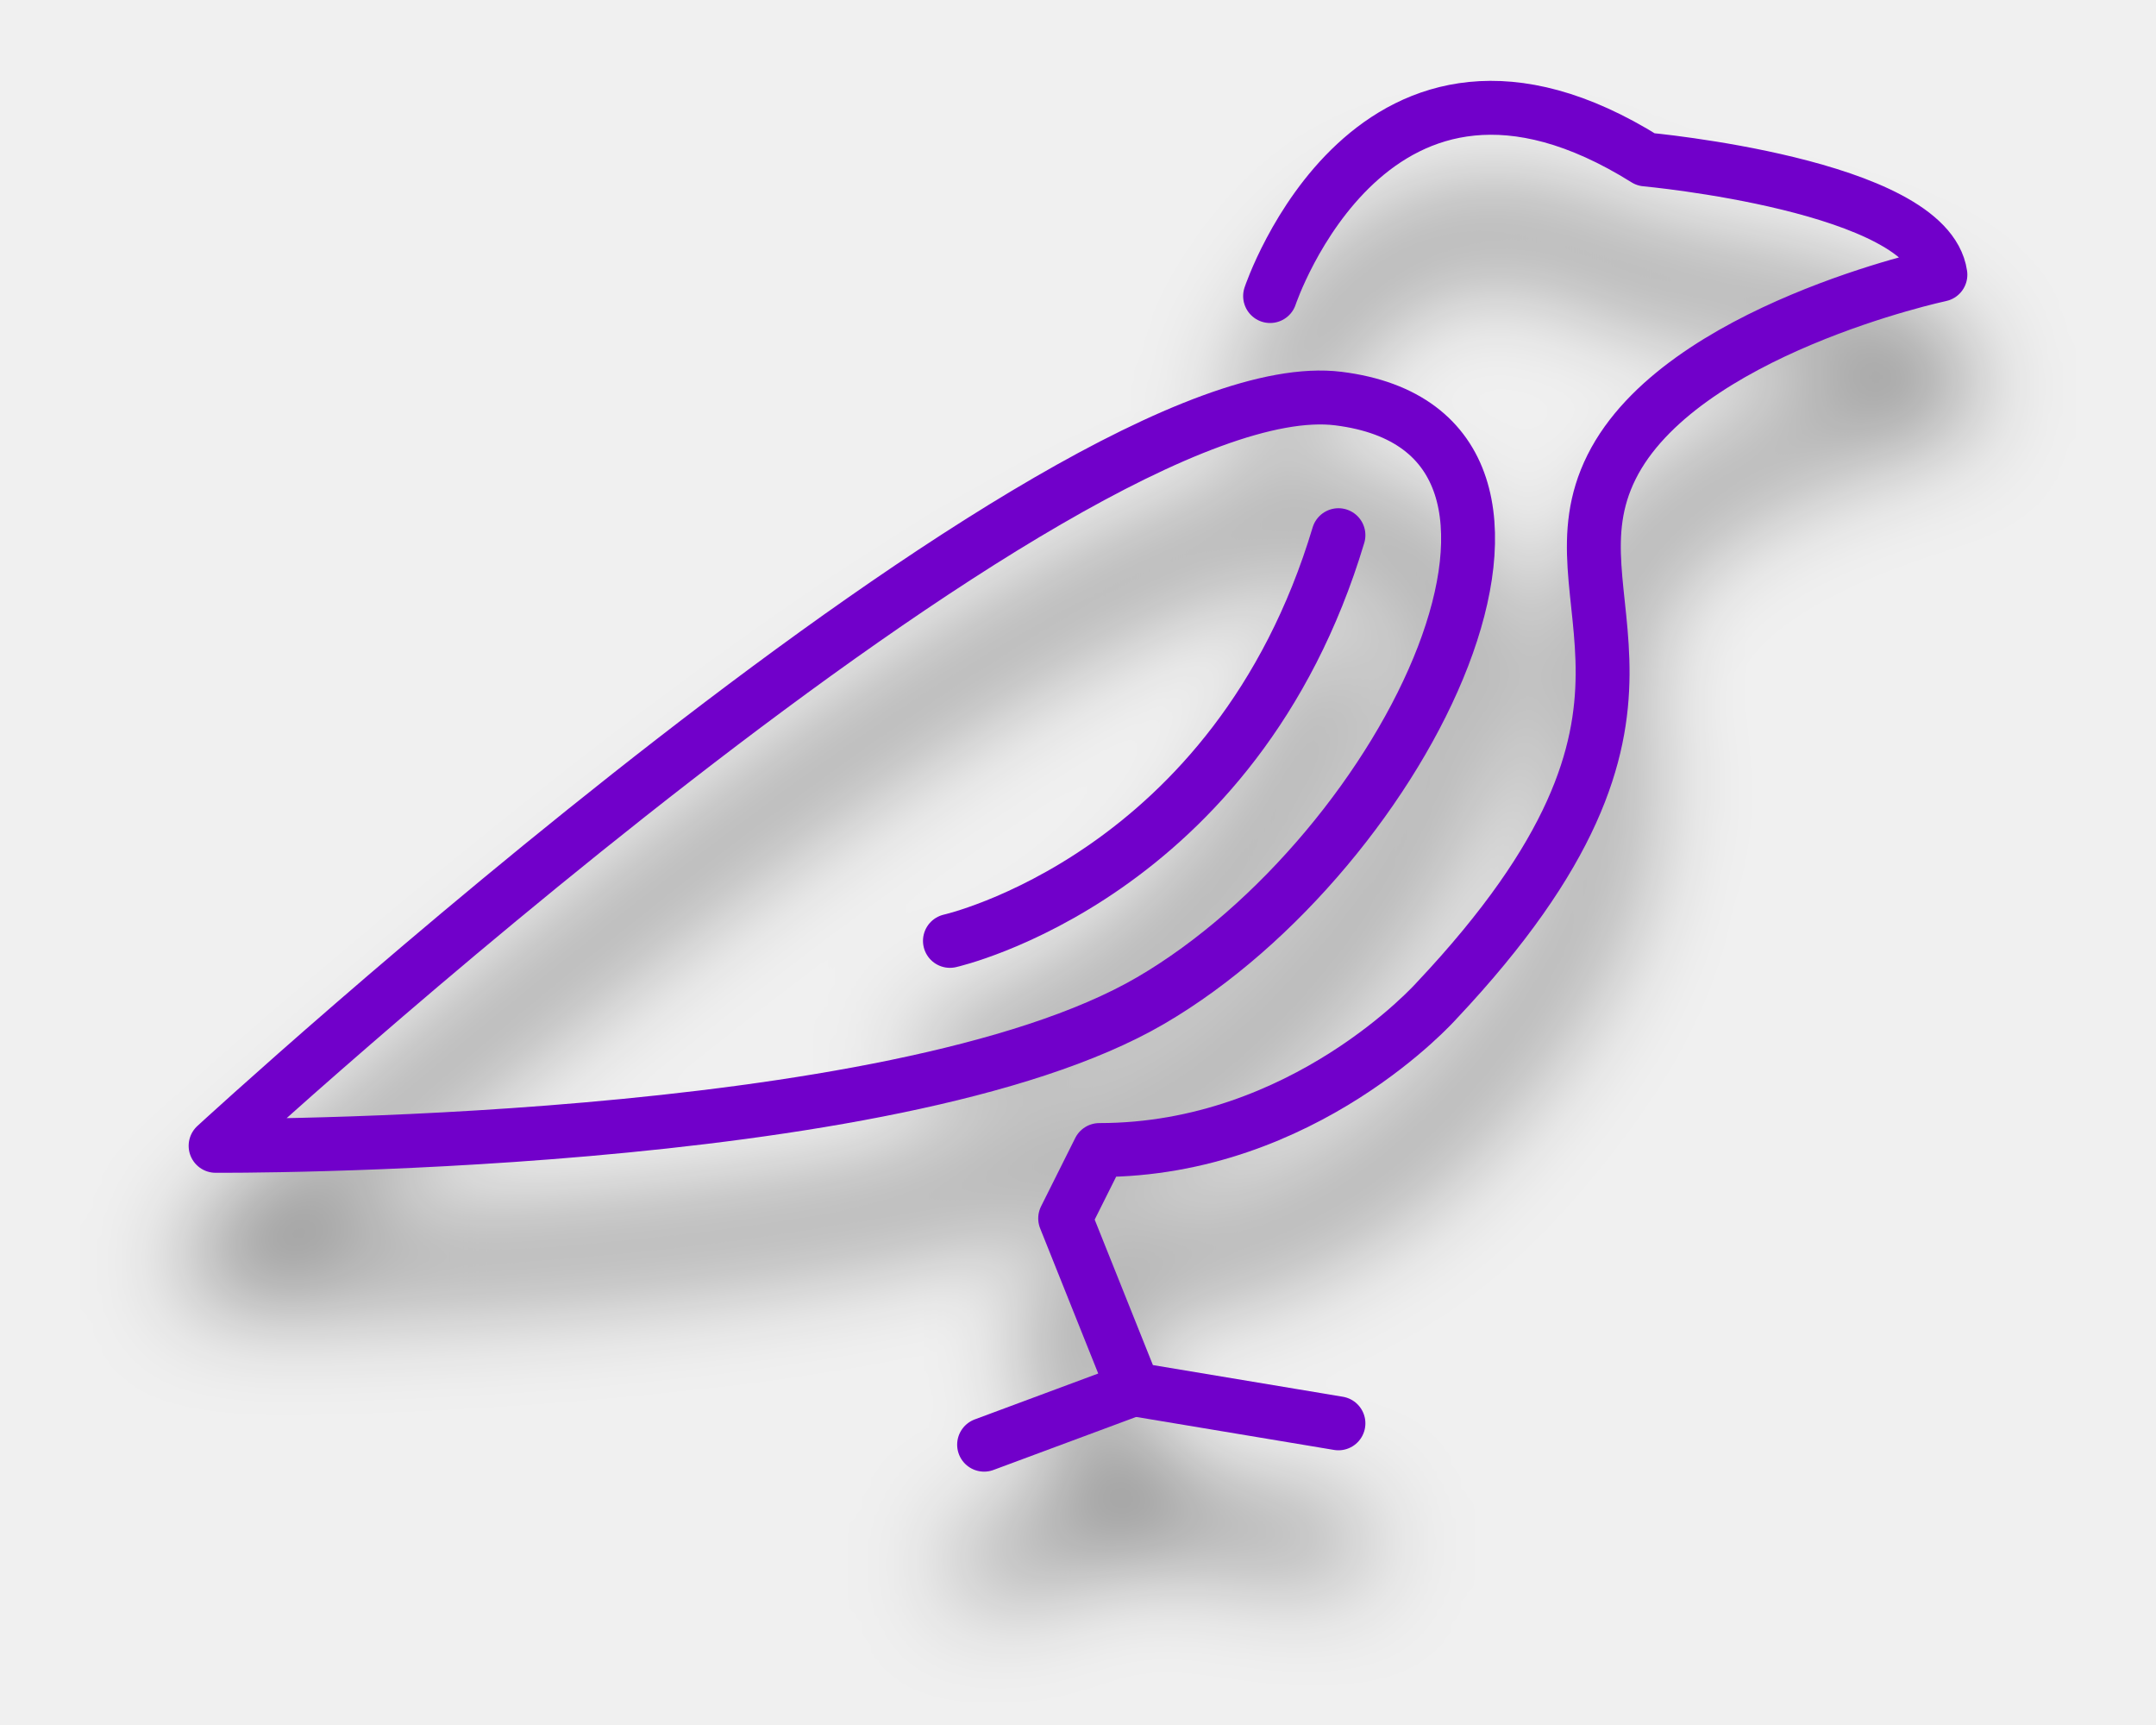
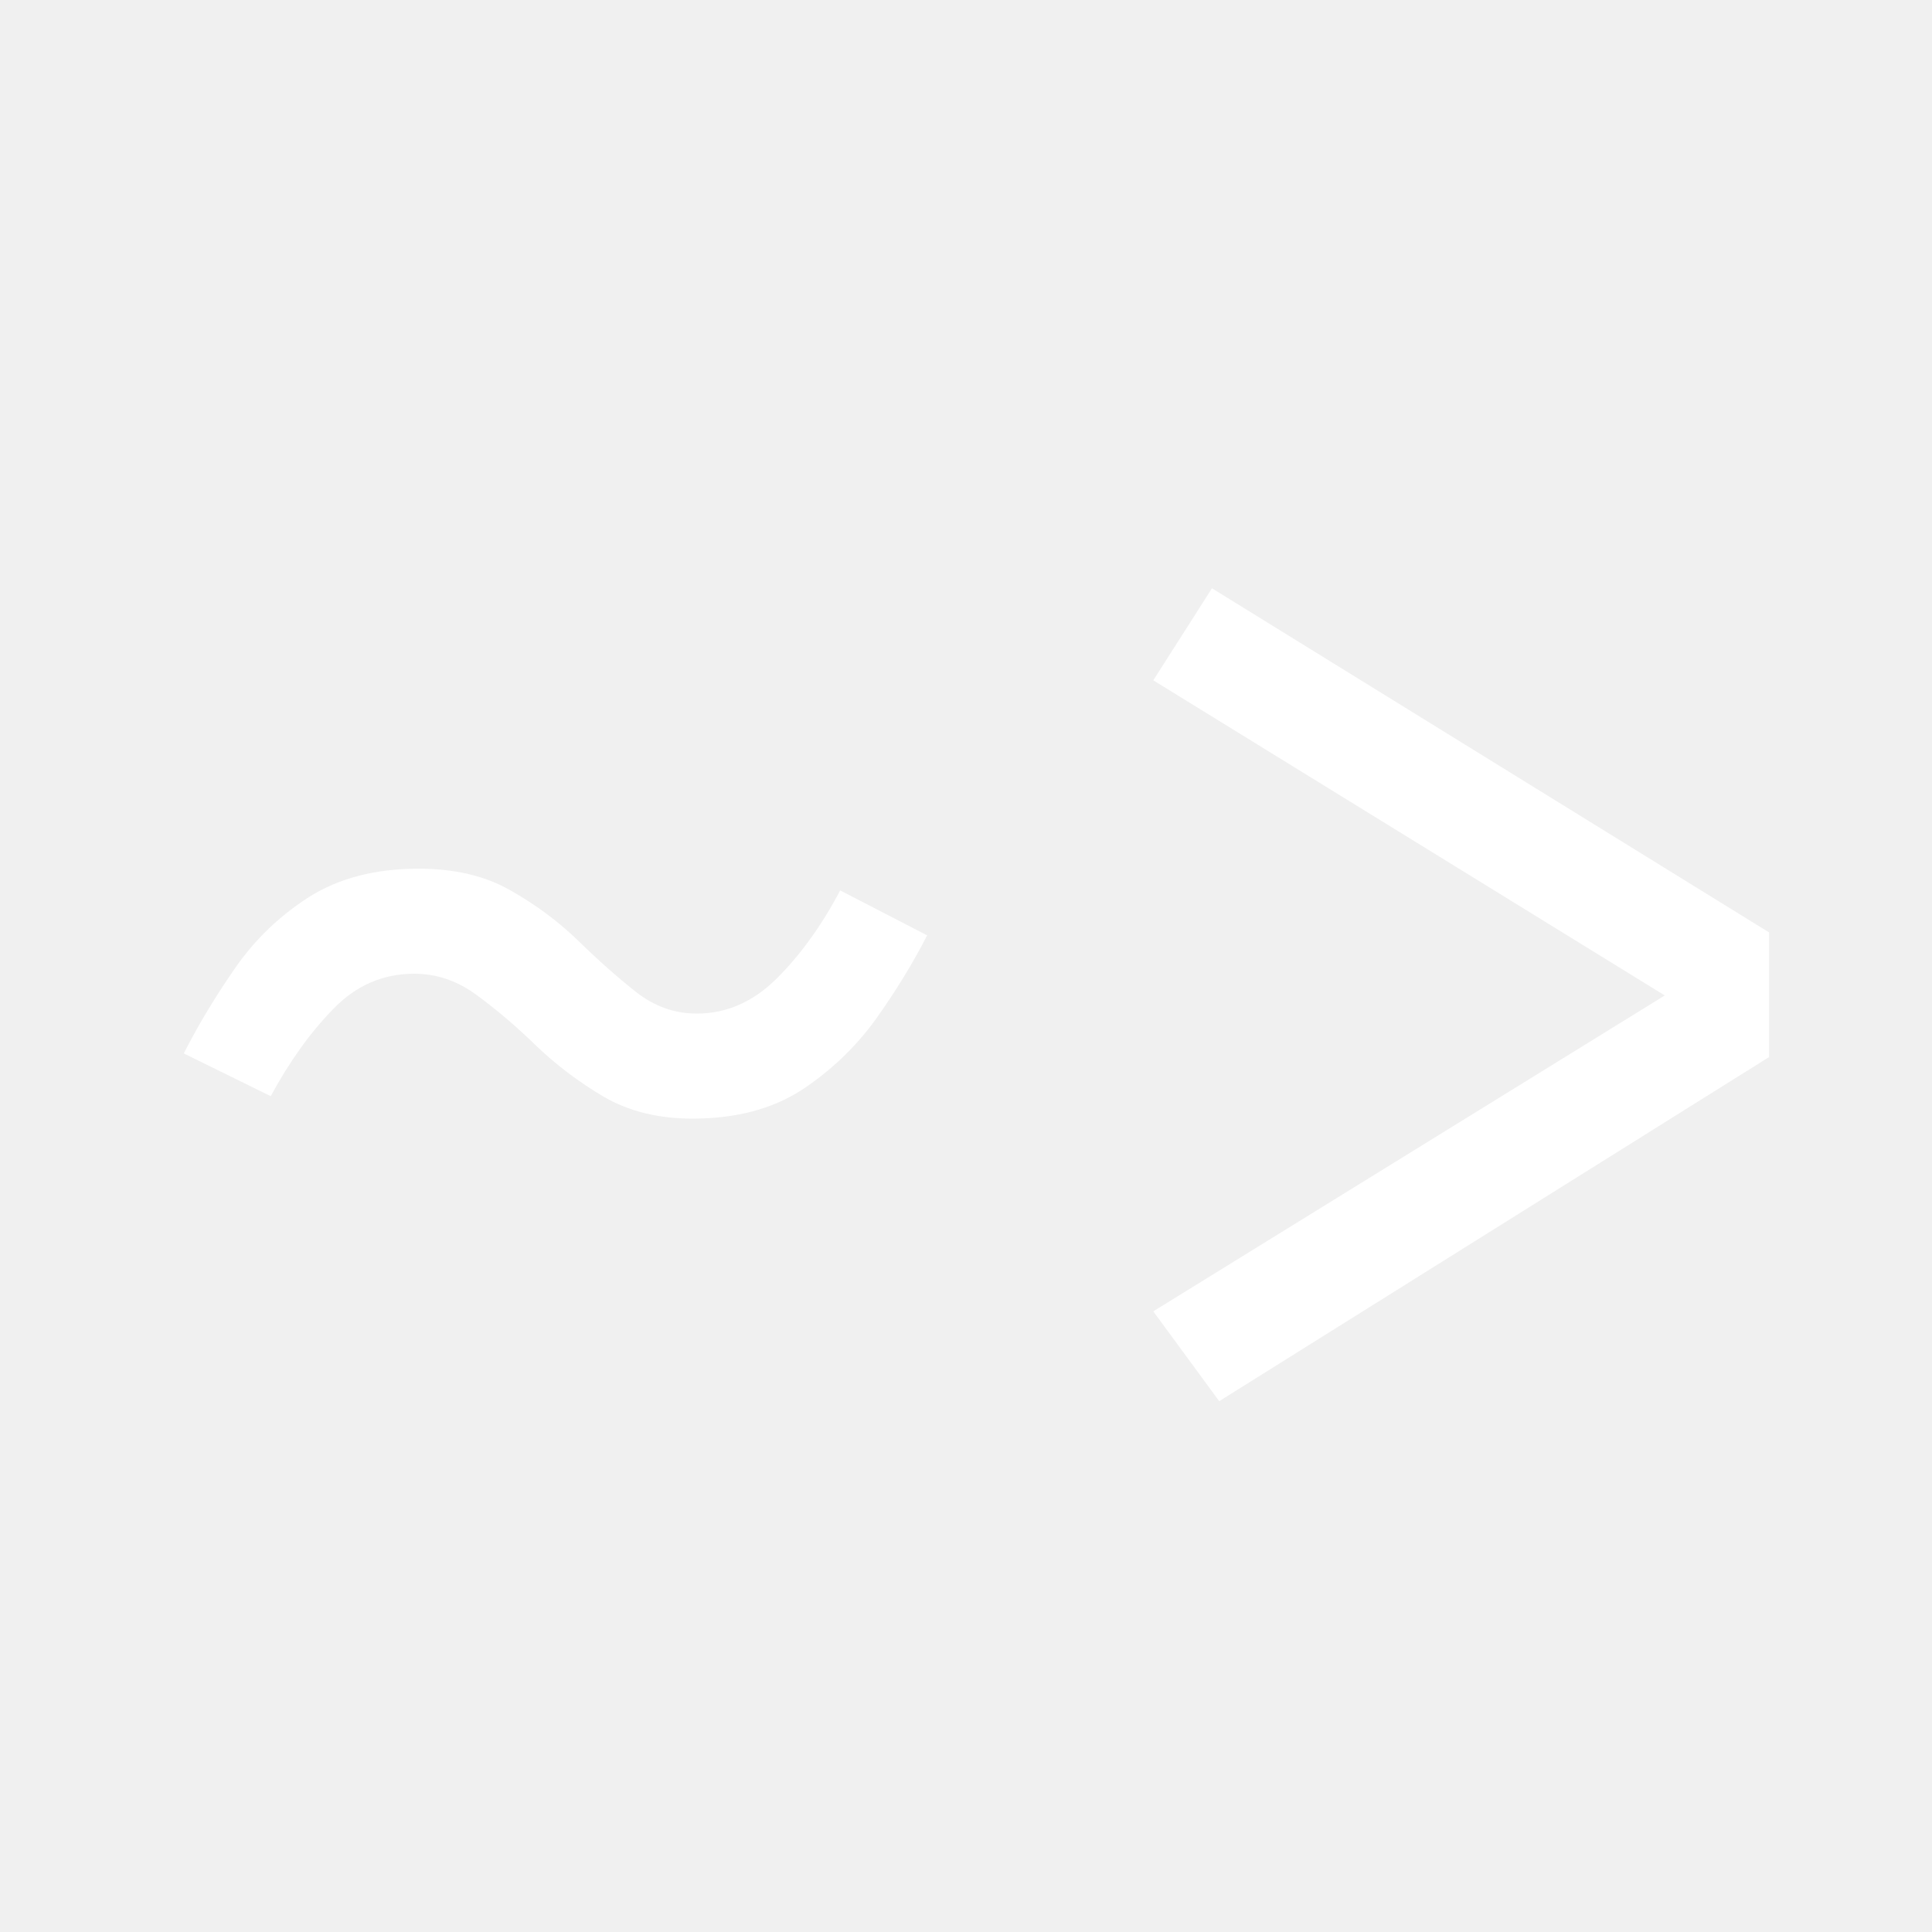
- <svg xmlns="http://www.w3.org/2000/svg" width="20" height="16" viewBox="0 0 20 16" fill="none">
-   <g filter="url(#filter0_f_21_79)">
-     <path d="M8.812 9.854C8.812 9.854 11.465 9.26 12.416 6.092" stroke="black" stroke-opacity="0.5" stroke-width="0.5" stroke-miterlimit="10" stroke-linecap="round" stroke-linejoin="round" />
-     <path d="M9.129 14.527L10.515 14.012" stroke="black" stroke-opacity="0.5" stroke-width="0.5" stroke-miterlimit="10" stroke-linecap="round" stroke-linejoin="round" />
-     <path d="M11.782 3.874C11.782 3.874 12.733 1.022 15.267 2.606C15.267 2.606 17.881 2.844 18 3.676C18 3.676 15.584 4.191 14.95 5.458C14.317 6.725 15.901 7.676 13.327 10.408C13.327 10.408 12.099 11.794 10.198 11.794L9.881 12.428L10.515 14.012L12.416 14.329" stroke="black" stroke-opacity="0.5" stroke-width="0.5" stroke-miterlimit="10" stroke-linecap="round" stroke-linejoin="round" />
-     <path d="M2 11.755C2 11.755 9.881 4.507 12.416 4.824C14.95 5.141 13.05 9.022 10.673 10.408C8.297 11.795 2 11.755 2 11.755Z" stroke="black" stroke-opacity="0.5" stroke-width="0.5" stroke-miterlimit="10" stroke-linecap="round" stroke-linejoin="round" />
+ <svg xmlns="http://www.w3.org/2000/svg" width="16" height="16" viewBox="0 0 16 16" fill="none">
+   <g clip-path="url(#clip0_23_35)">
+     <path d="M3.466 7.194C3.766 7.194 4.02 7.254 4.228 7.374C4.44 7.494 4.628 7.634 4.792 7.794C4.956 7.954 5.114 8.094 5.266 8.214C5.418 8.334 5.586 8.394 5.77 8.394C6.018 8.394 6.24 8.296 6.436 8.1C6.632 7.904 6.806 7.662 6.958 7.374L7.678 7.746C7.562 7.974 7.42 8.206 7.252 8.442C7.084 8.674 6.878 8.87 6.634 9.03C6.39 9.186 6.09 9.264 5.734 9.264C5.454 9.264 5.21 9.204 5.002 9.084C4.798 8.964 4.612 8.824 4.444 8.664C4.28 8.504 4.116 8.364 3.952 8.244C3.792 8.124 3.618 8.064 3.43 8.064C3.17 8.064 2.946 8.162 2.758 8.358C2.57 8.55 2.398 8.79 2.242 9.078L1.522 8.724C1.642 8.488 1.784 8.252 1.948 8.016C2.112 7.78 2.316 7.584 2.56 7.428C2.808 7.272 3.11 7.194 3.466 7.194ZM10.037 4.872L14.651 7.722V8.754L10.097 11.604L9.551 10.86L13.787 8.244L9.551 5.634L10.037 4.872Z" fill="white" />
  </g>
-   <path d="M8.812 8.727C8.812 8.727 11.465 8.133 12.416 4.964" stroke="#7100CA" stroke-width="0.5" stroke-miterlimit="10" stroke-linecap="round" stroke-linejoin="round" />
-   <path d="M9.129 13.4L10.515 12.885" stroke="#7100CA" stroke-width="0.5" stroke-miterlimit="10" stroke-linecap="round" stroke-linejoin="round" />
-   <path d="M11.782 2.746C11.782 2.746 12.733 -0.105 15.267 1.479C15.267 1.479 17.881 1.717 18 2.548C18 2.548 15.584 3.063 14.95 4.331C14.317 5.598 15.901 6.548 13.327 9.281C13.327 9.281 12.099 10.667 10.198 10.667L9.881 11.301L10.515 12.885L12.416 13.202" stroke="#7100CA" stroke-width="0.5" stroke-miterlimit="10" stroke-linecap="round" stroke-linejoin="round" />
-   <path d="M2 10.628C2 10.628 9.881 3.38 12.416 3.697C14.95 4.014 13.05 7.895 10.673 9.281C8.297 10.667 2 10.628 2 10.628Z" stroke="#7100CA" stroke-width="0.5" stroke-miterlimit="10" stroke-linecap="round" stroke-linejoin="round" />
  <defs>
-     <filter id="filter0_f_21_79" x="0.75" y="0.877" width="18.5" height="14.9" filterUnits="userSpaceOnUse" color-interpolation-filters="sRGB">
-       <feFlood flood-opacity="0" result="BackgroundImageFix" />
-       <feBlend mode="normal" in="SourceGraphic" in2="BackgroundImageFix" result="shape" />
-       <feGaussianBlur stdDeviation="0.5" result="effect1_foregroundBlur_21_79" />
-     </filter>
+     <clipPath id="clip0_23_35">
+       <rect width="16" height="16" fill="white" />
+     </clipPath>
  </defs>
</svg>
